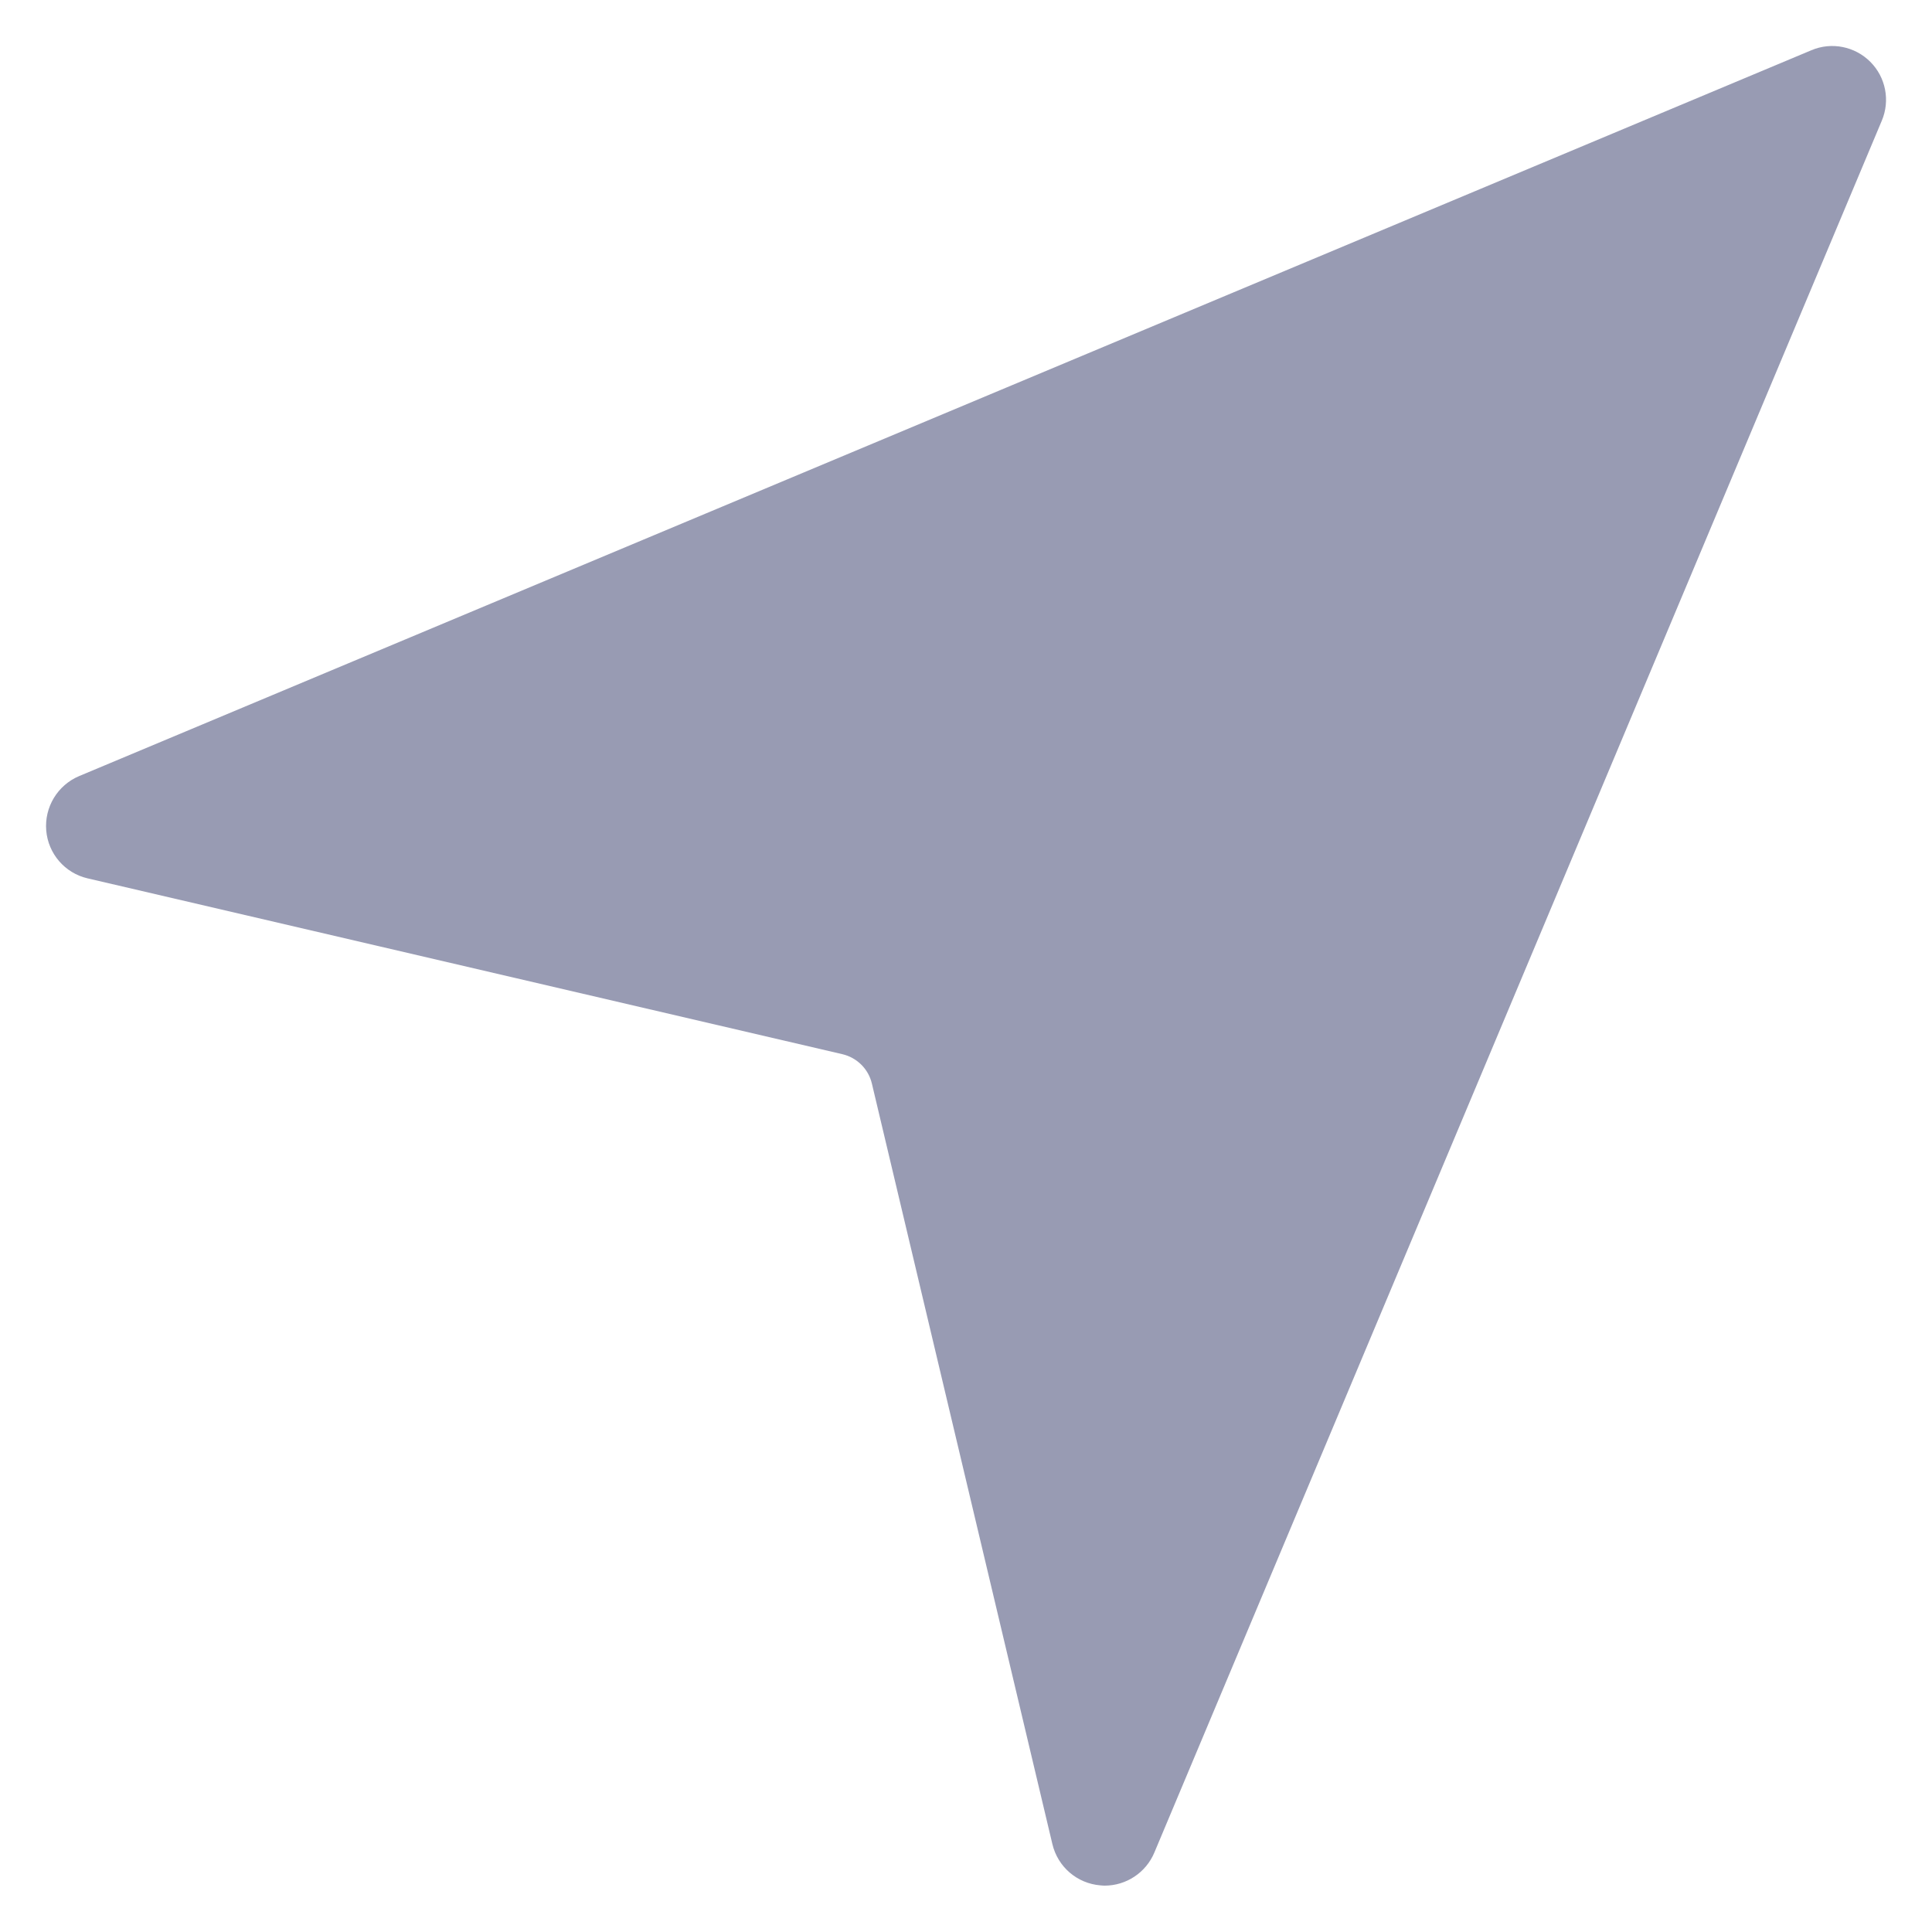
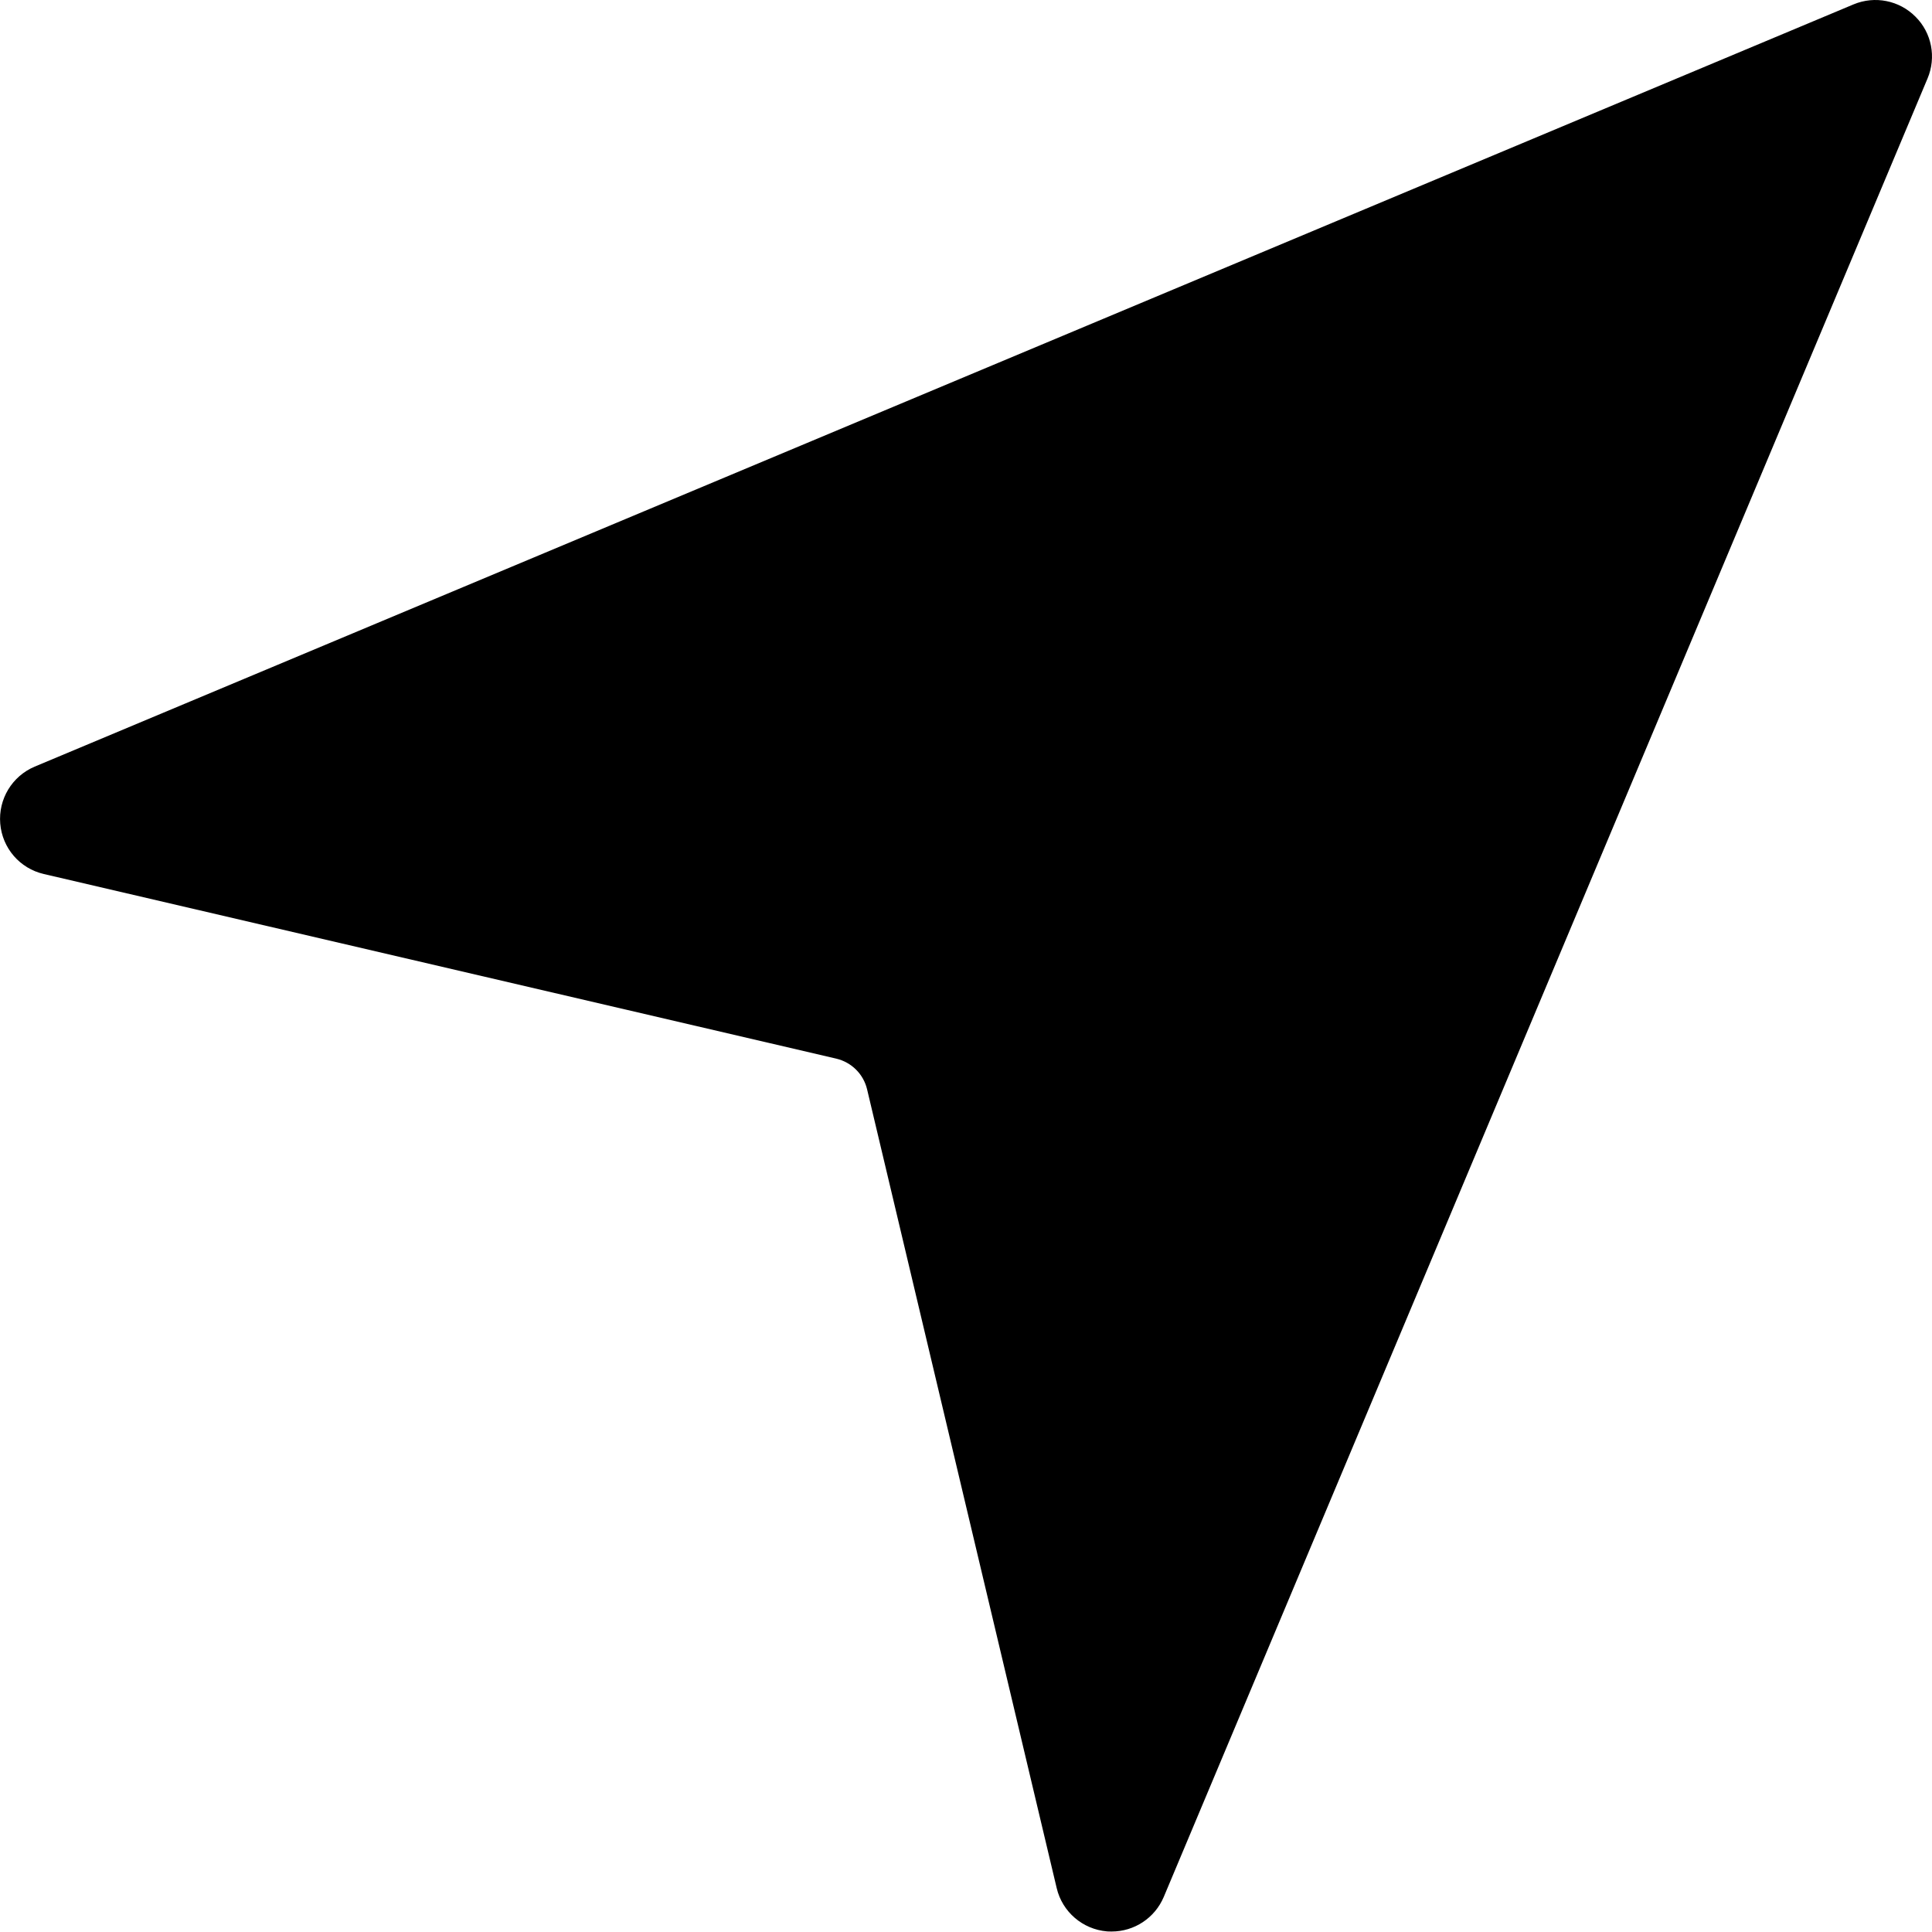
- <svg xmlns="http://www.w3.org/2000/svg" width="14" height="14" viewBox="0 0 14 14" fill="none">
-   <path d="M13.553 0.448C13.441 0.336 13.272 0.302 13.126 0.364L0.573 5.624C0.417 5.69 0.321 5.849 0.335 6.018C0.349 6.186 0.47 6.327 0.635 6.365L6.104 7.639C6.21 7.664 6.293 7.746 6.318 7.852L7.626 13.363C7.665 13.528 7.805 13.648 7.973 13.662C7.984 13.663 7.995 13.664 8.005 13.664C8.161 13.664 8.304 13.57 8.365 13.424L13.636 0.875C13.698 0.729 13.665 0.56 13.553 0.448Z" fill="#989BB3" />
+ <svg xmlns="http://www.w3.org/2000/svg" width="16" height="16" viewBox="0 0 16 16" fill="none">
+   <path d="M15.863 0.138C15.729 0.003 15.526 -0.037 15.351 0.036L0.287 6.349C0.1 6.428 -0.015 6.618 0.002 6.821C0.019 7.024 0.164 7.192 0.362 7.238L6.925 8.767C7.052 8.797 7.151 8.895 7.181 9.022L8.751 15.636C8.797 15.833 8.966 15.978 9.168 15.995C9.181 15.996 9.194 15.996 9.206 15.996C9.394 15.996 9.564 15.884 9.638 15.709L15.963 0.65C16.037 0.475 15.998 0.272 15.863 0.138Z" fill="black" />
</svg>
